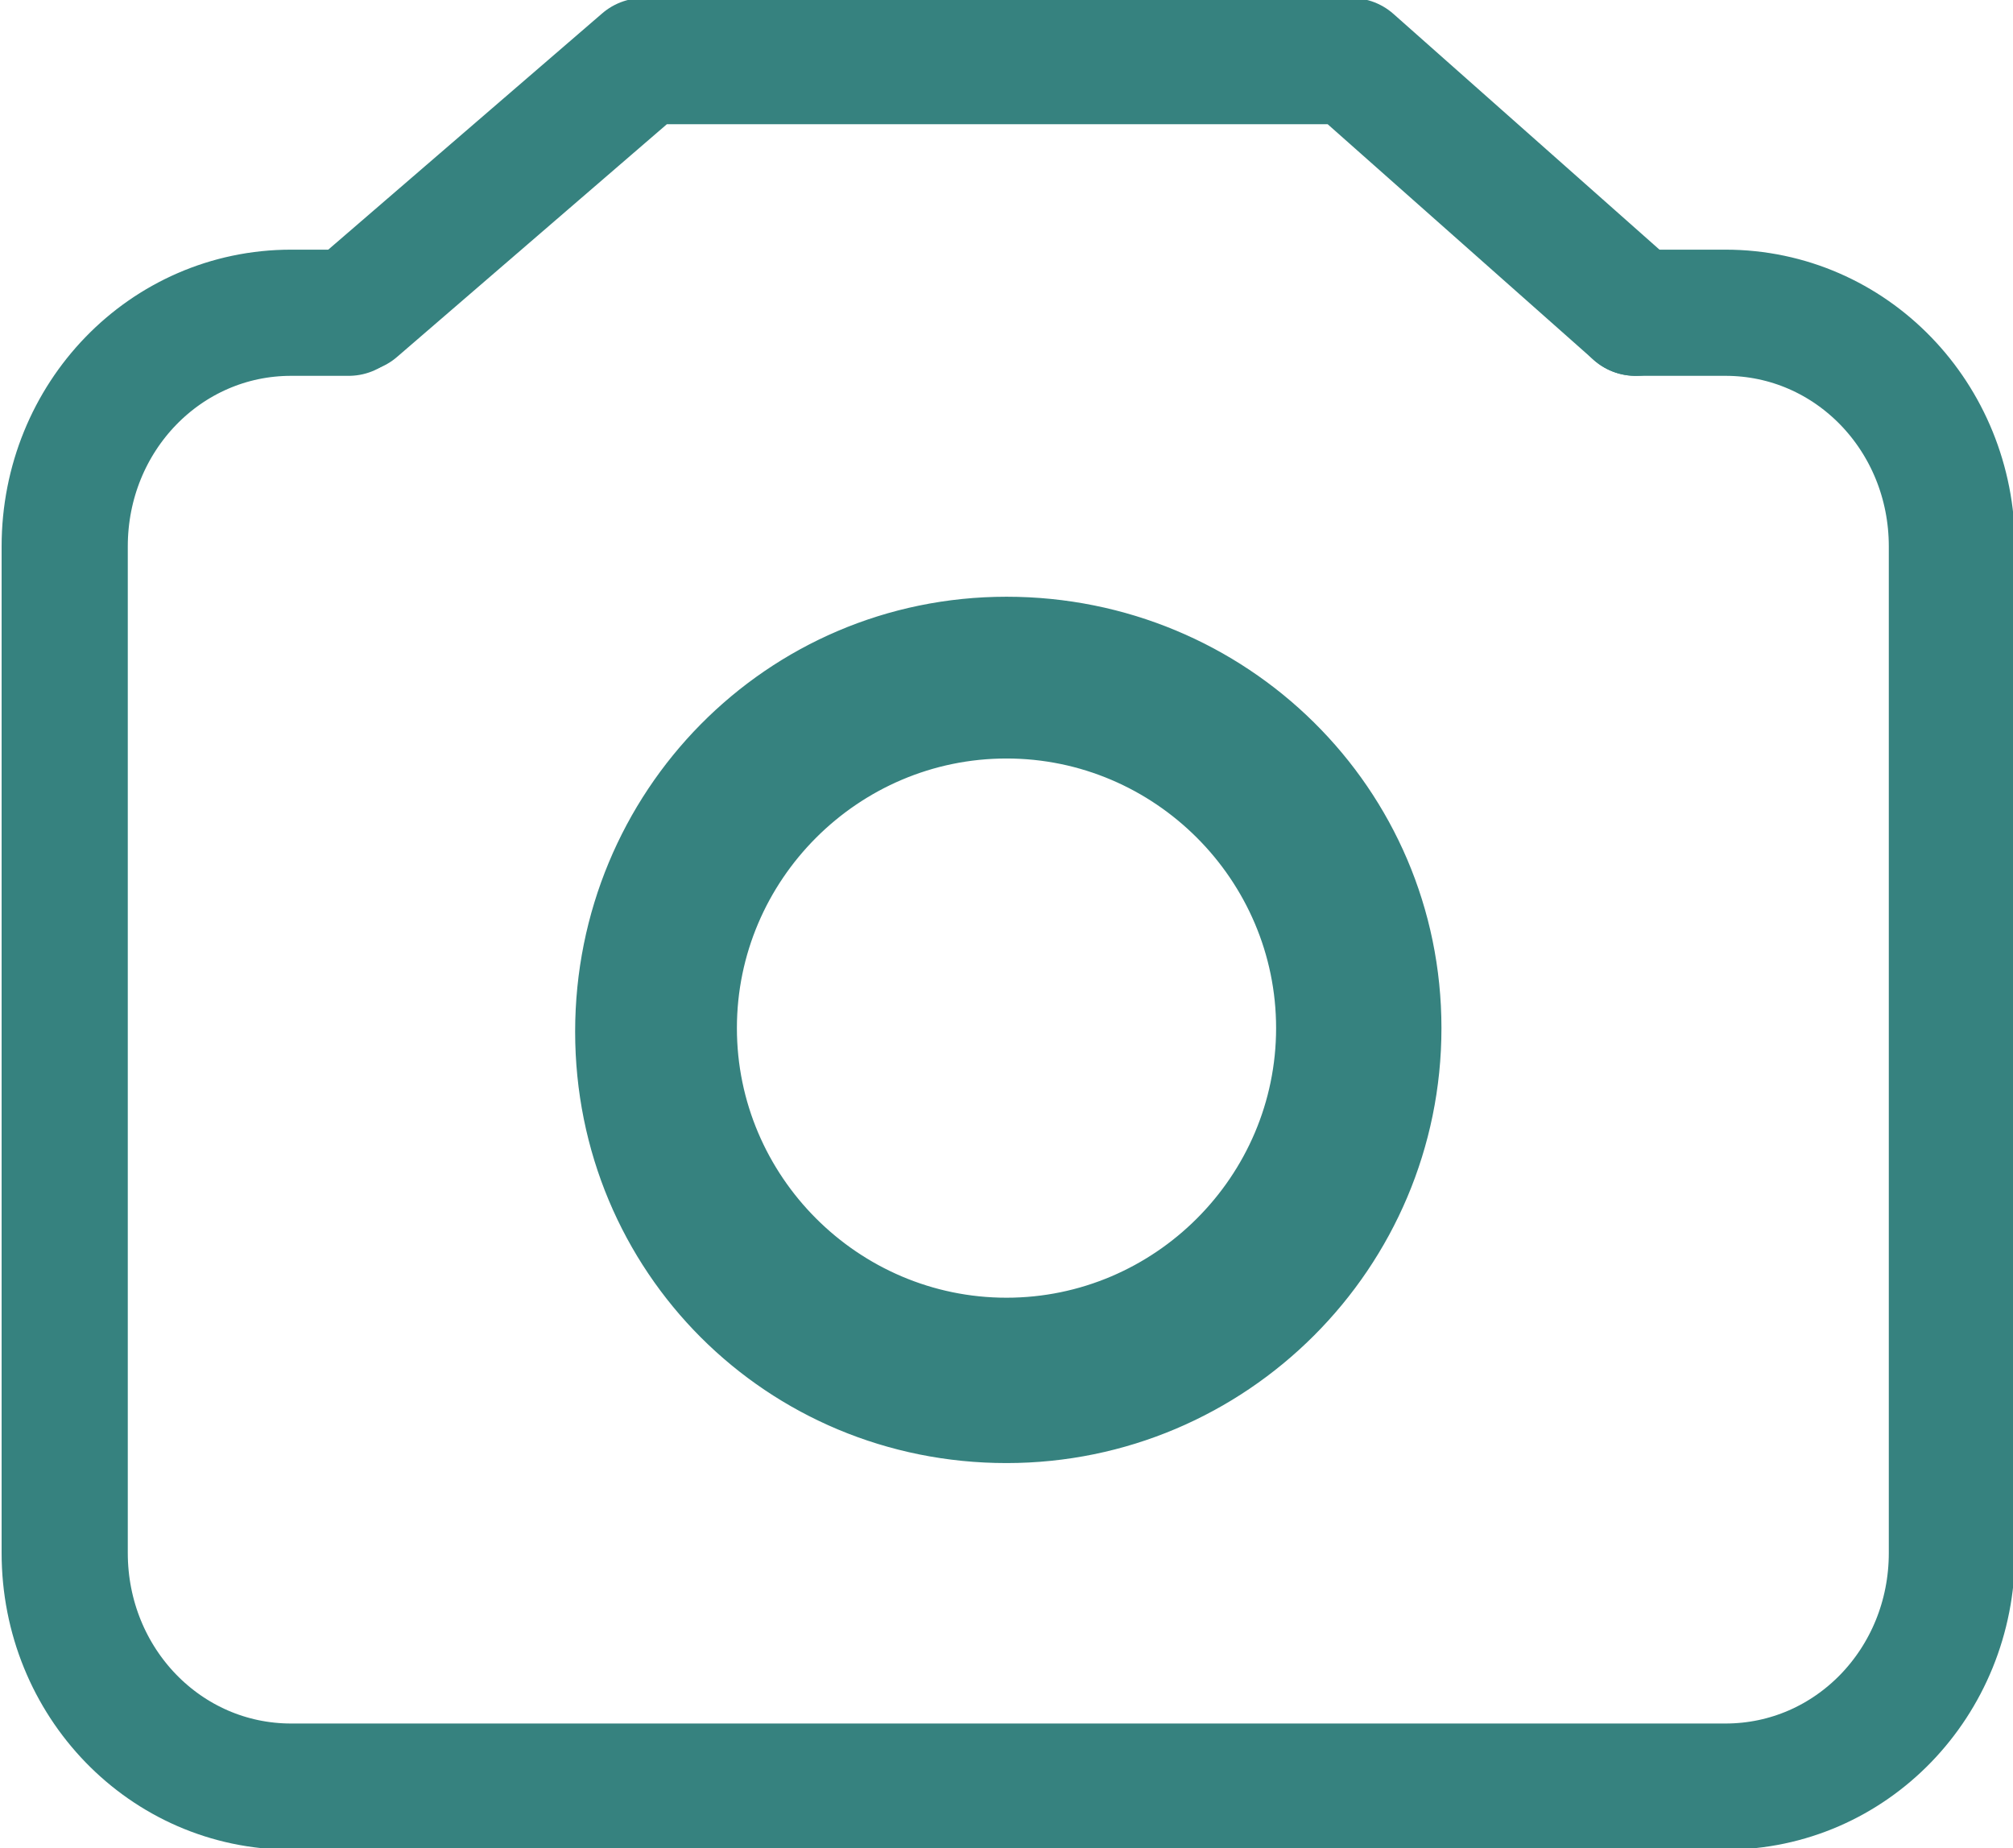
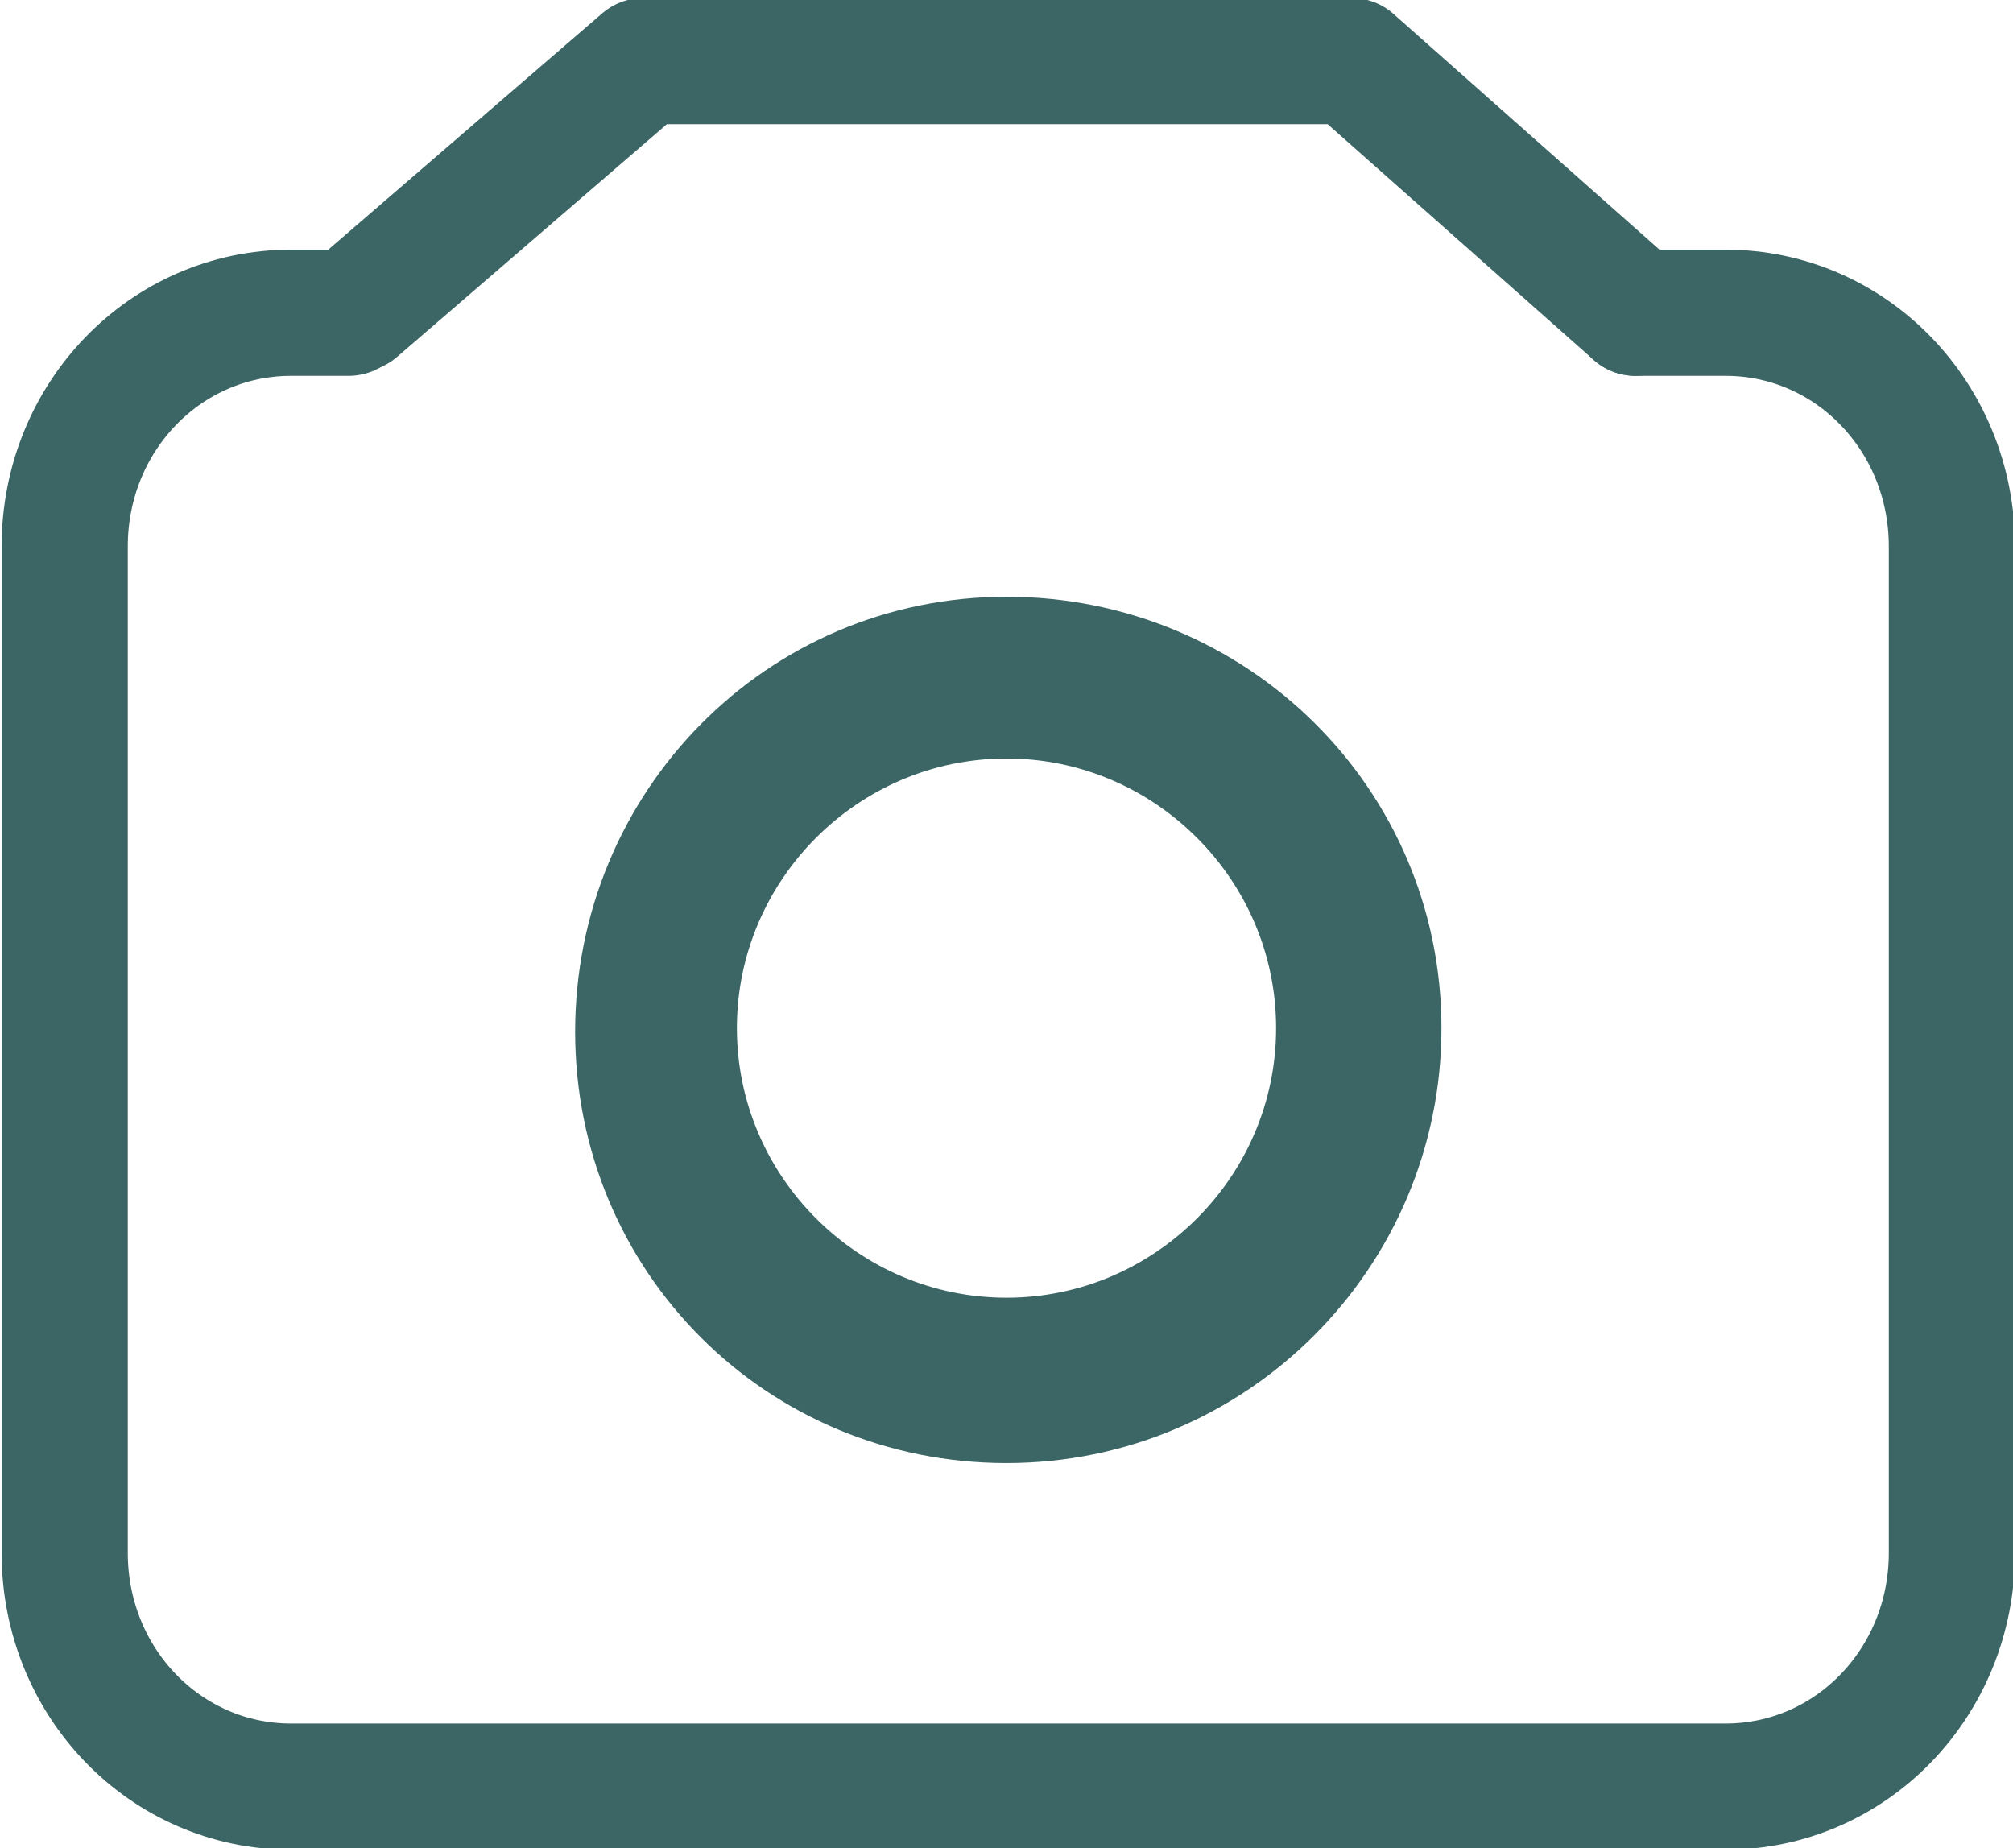
<svg xmlns="http://www.w3.org/2000/svg" version="1.1" id="Layer_2" x="0px" y="0px" viewBox="0 0 56 51.4" style="enable-background:new 0 0 56 51.4;" xml:space="preserve">
  <style type="text/css">
- 	.st0{fill:none;stroke:#36827F;stroke-width:3.51;stroke-linecap:round;stroke-linejoin:round;}
- 	.st1{fill:#36827F;stroke:#36827F;stroke-miterlimit:10;}
+ 	.st0{fill:none;stroke:#3B6665;stroke-width:3.51;stroke-linecap:round;stroke-linejoin:round;}
+ 	.st1{fill:#3B6665;stroke:#3B6665;stroke-miterlimit:10;}
</style>
  <g id="Camera">
    <g>
      <path class="st0" d="M45.5,8.7H48c3.5,0,6.3,2.9,6.3,6.5v28c0,3.6-2.8,6.5-6.3,6.5H8.1c-3.5,0-6.3-2.9-6.3-6.5v-28    c0-3.6,2.8-6.5,6.3-6.5h1.6" />
      <path class="st1" d="M28,20.6c4.4,0,8,3.6,8,8s-3.6,8-8,8s-8-3.6-8-8S23.6,20.6,28,20.6 M28,17.1c-6.4,0-11.5,5.2-11.5,11.6    S21.6,40.2,28,40.2S39.6,35,39.6,28.6S34.4,17.1,28,17.1C28,17.1,28,17.1,28,17.1z" />
      <polyline class="st0" points="45.5,8.7 37.6,1.7 17.9,1.7 9.9,8.6   " />
    </g>
  </g>
</svg>
